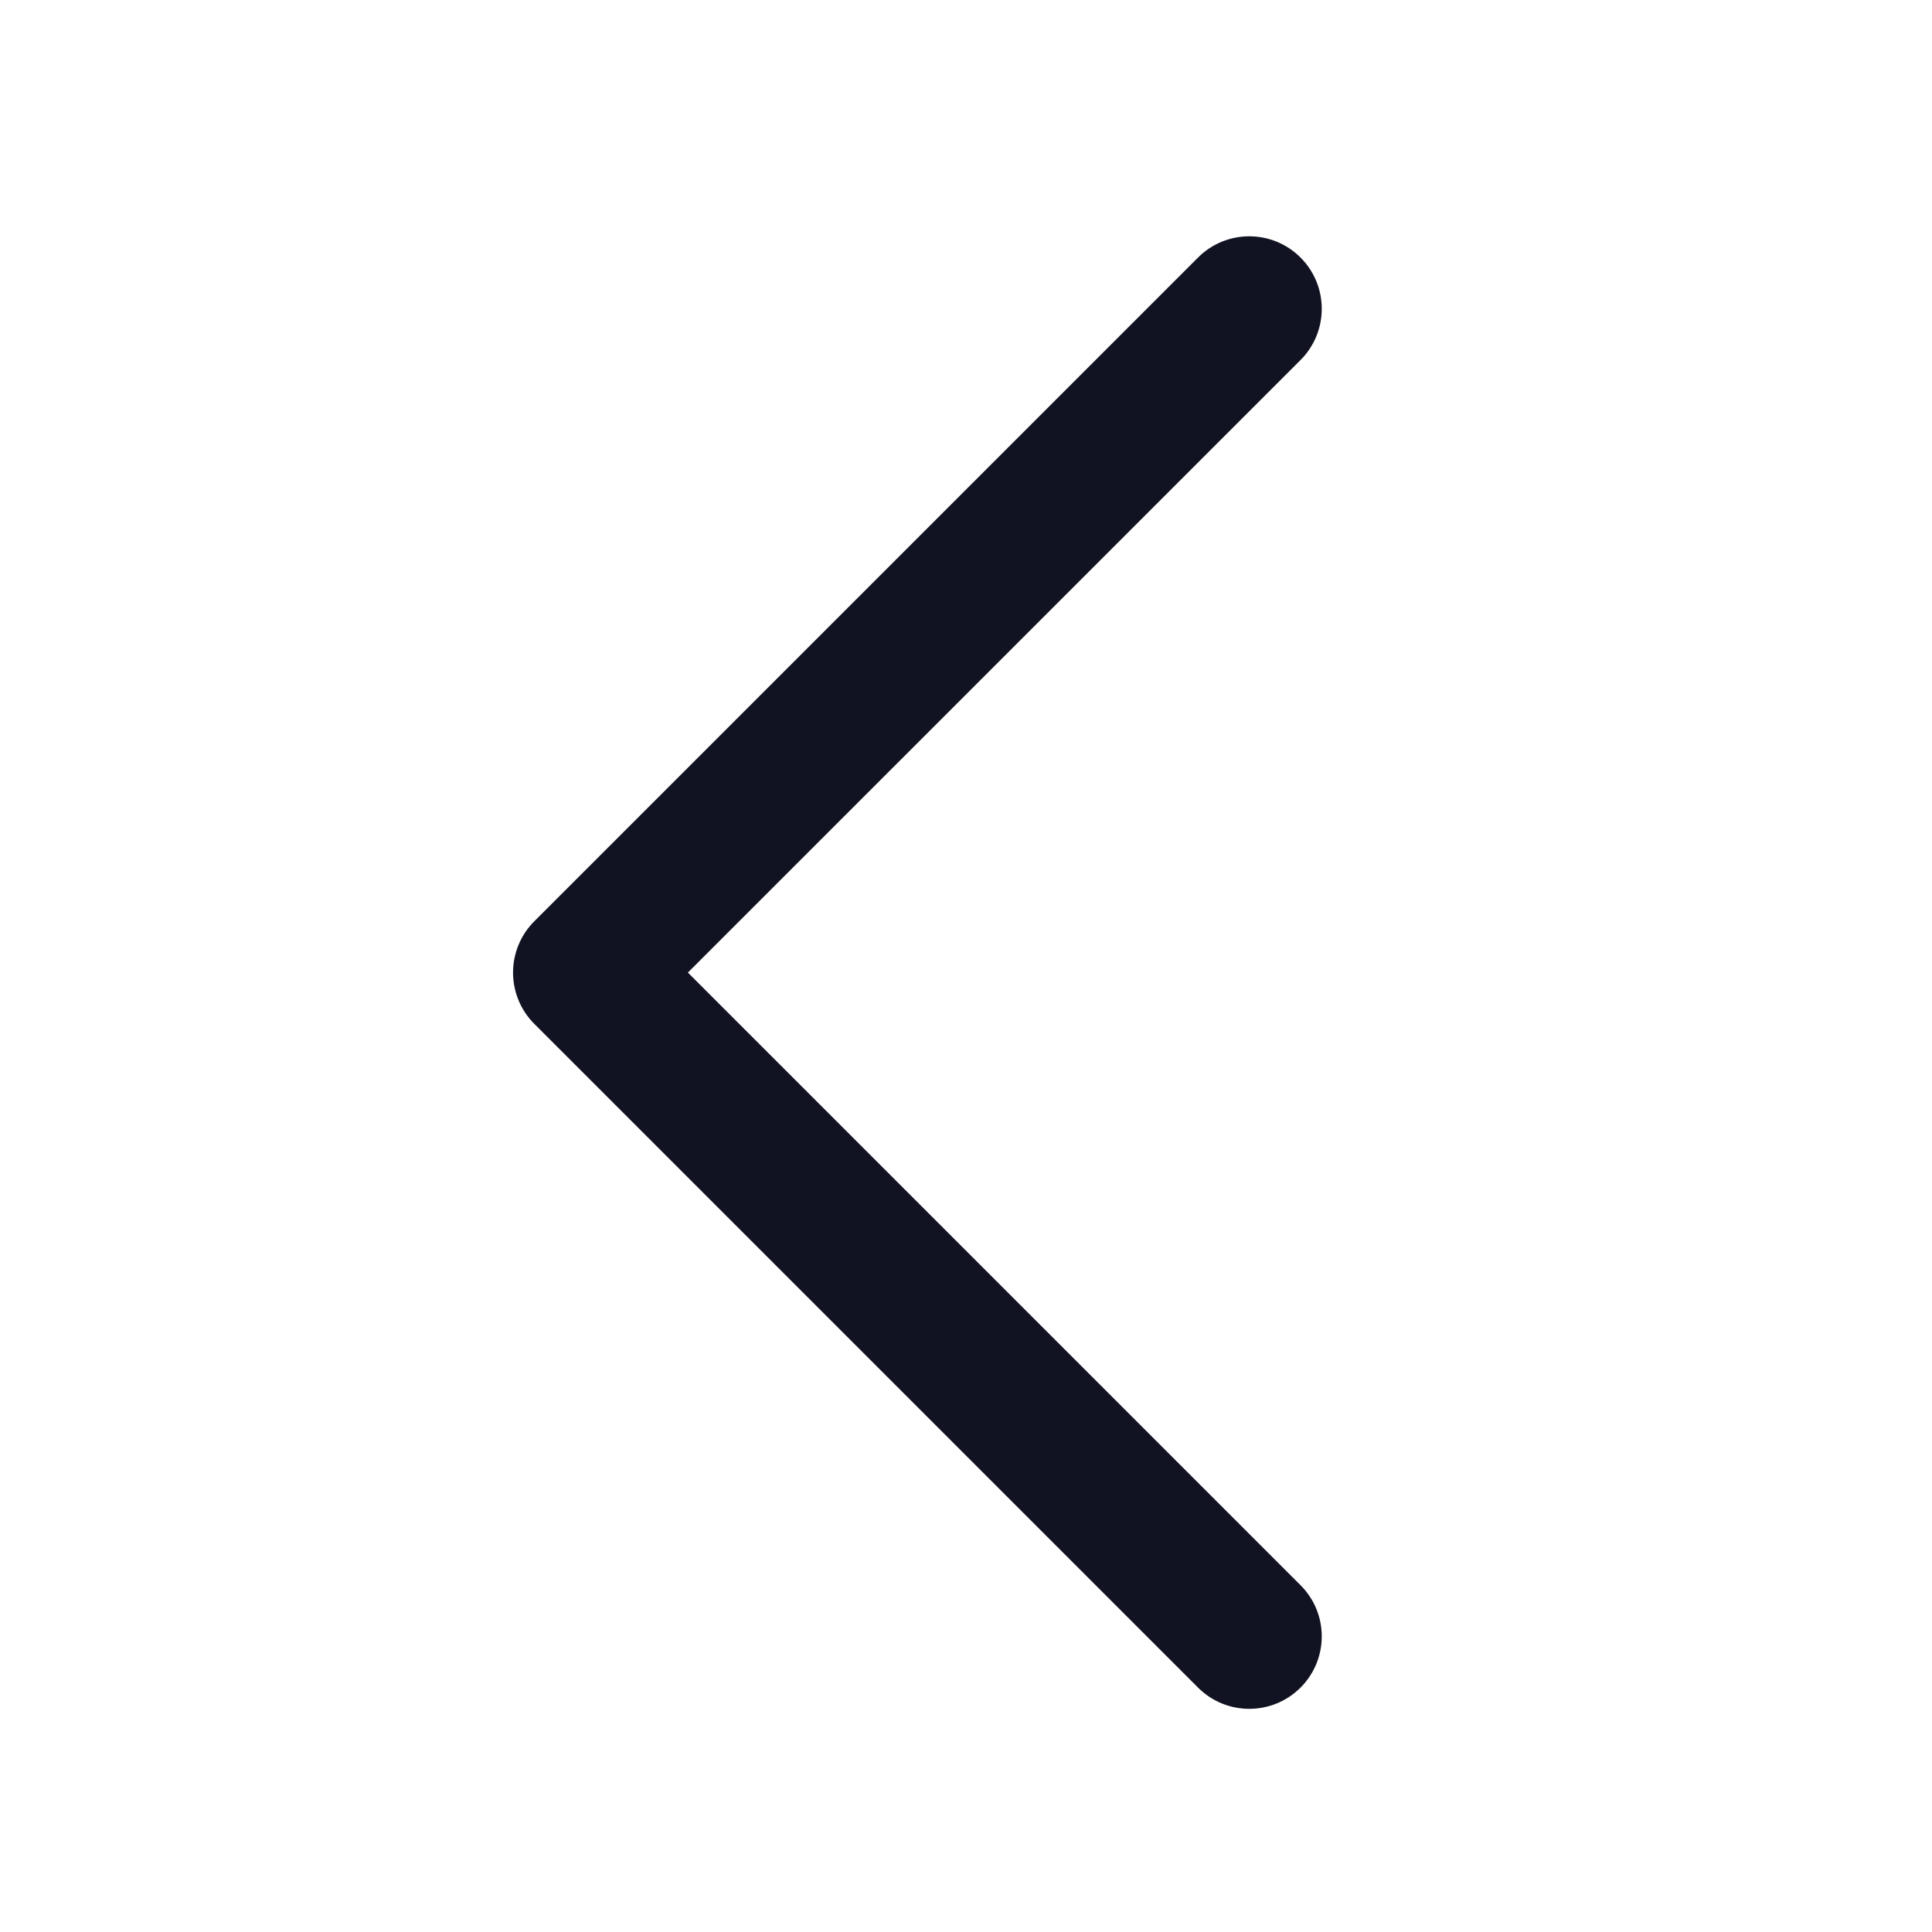
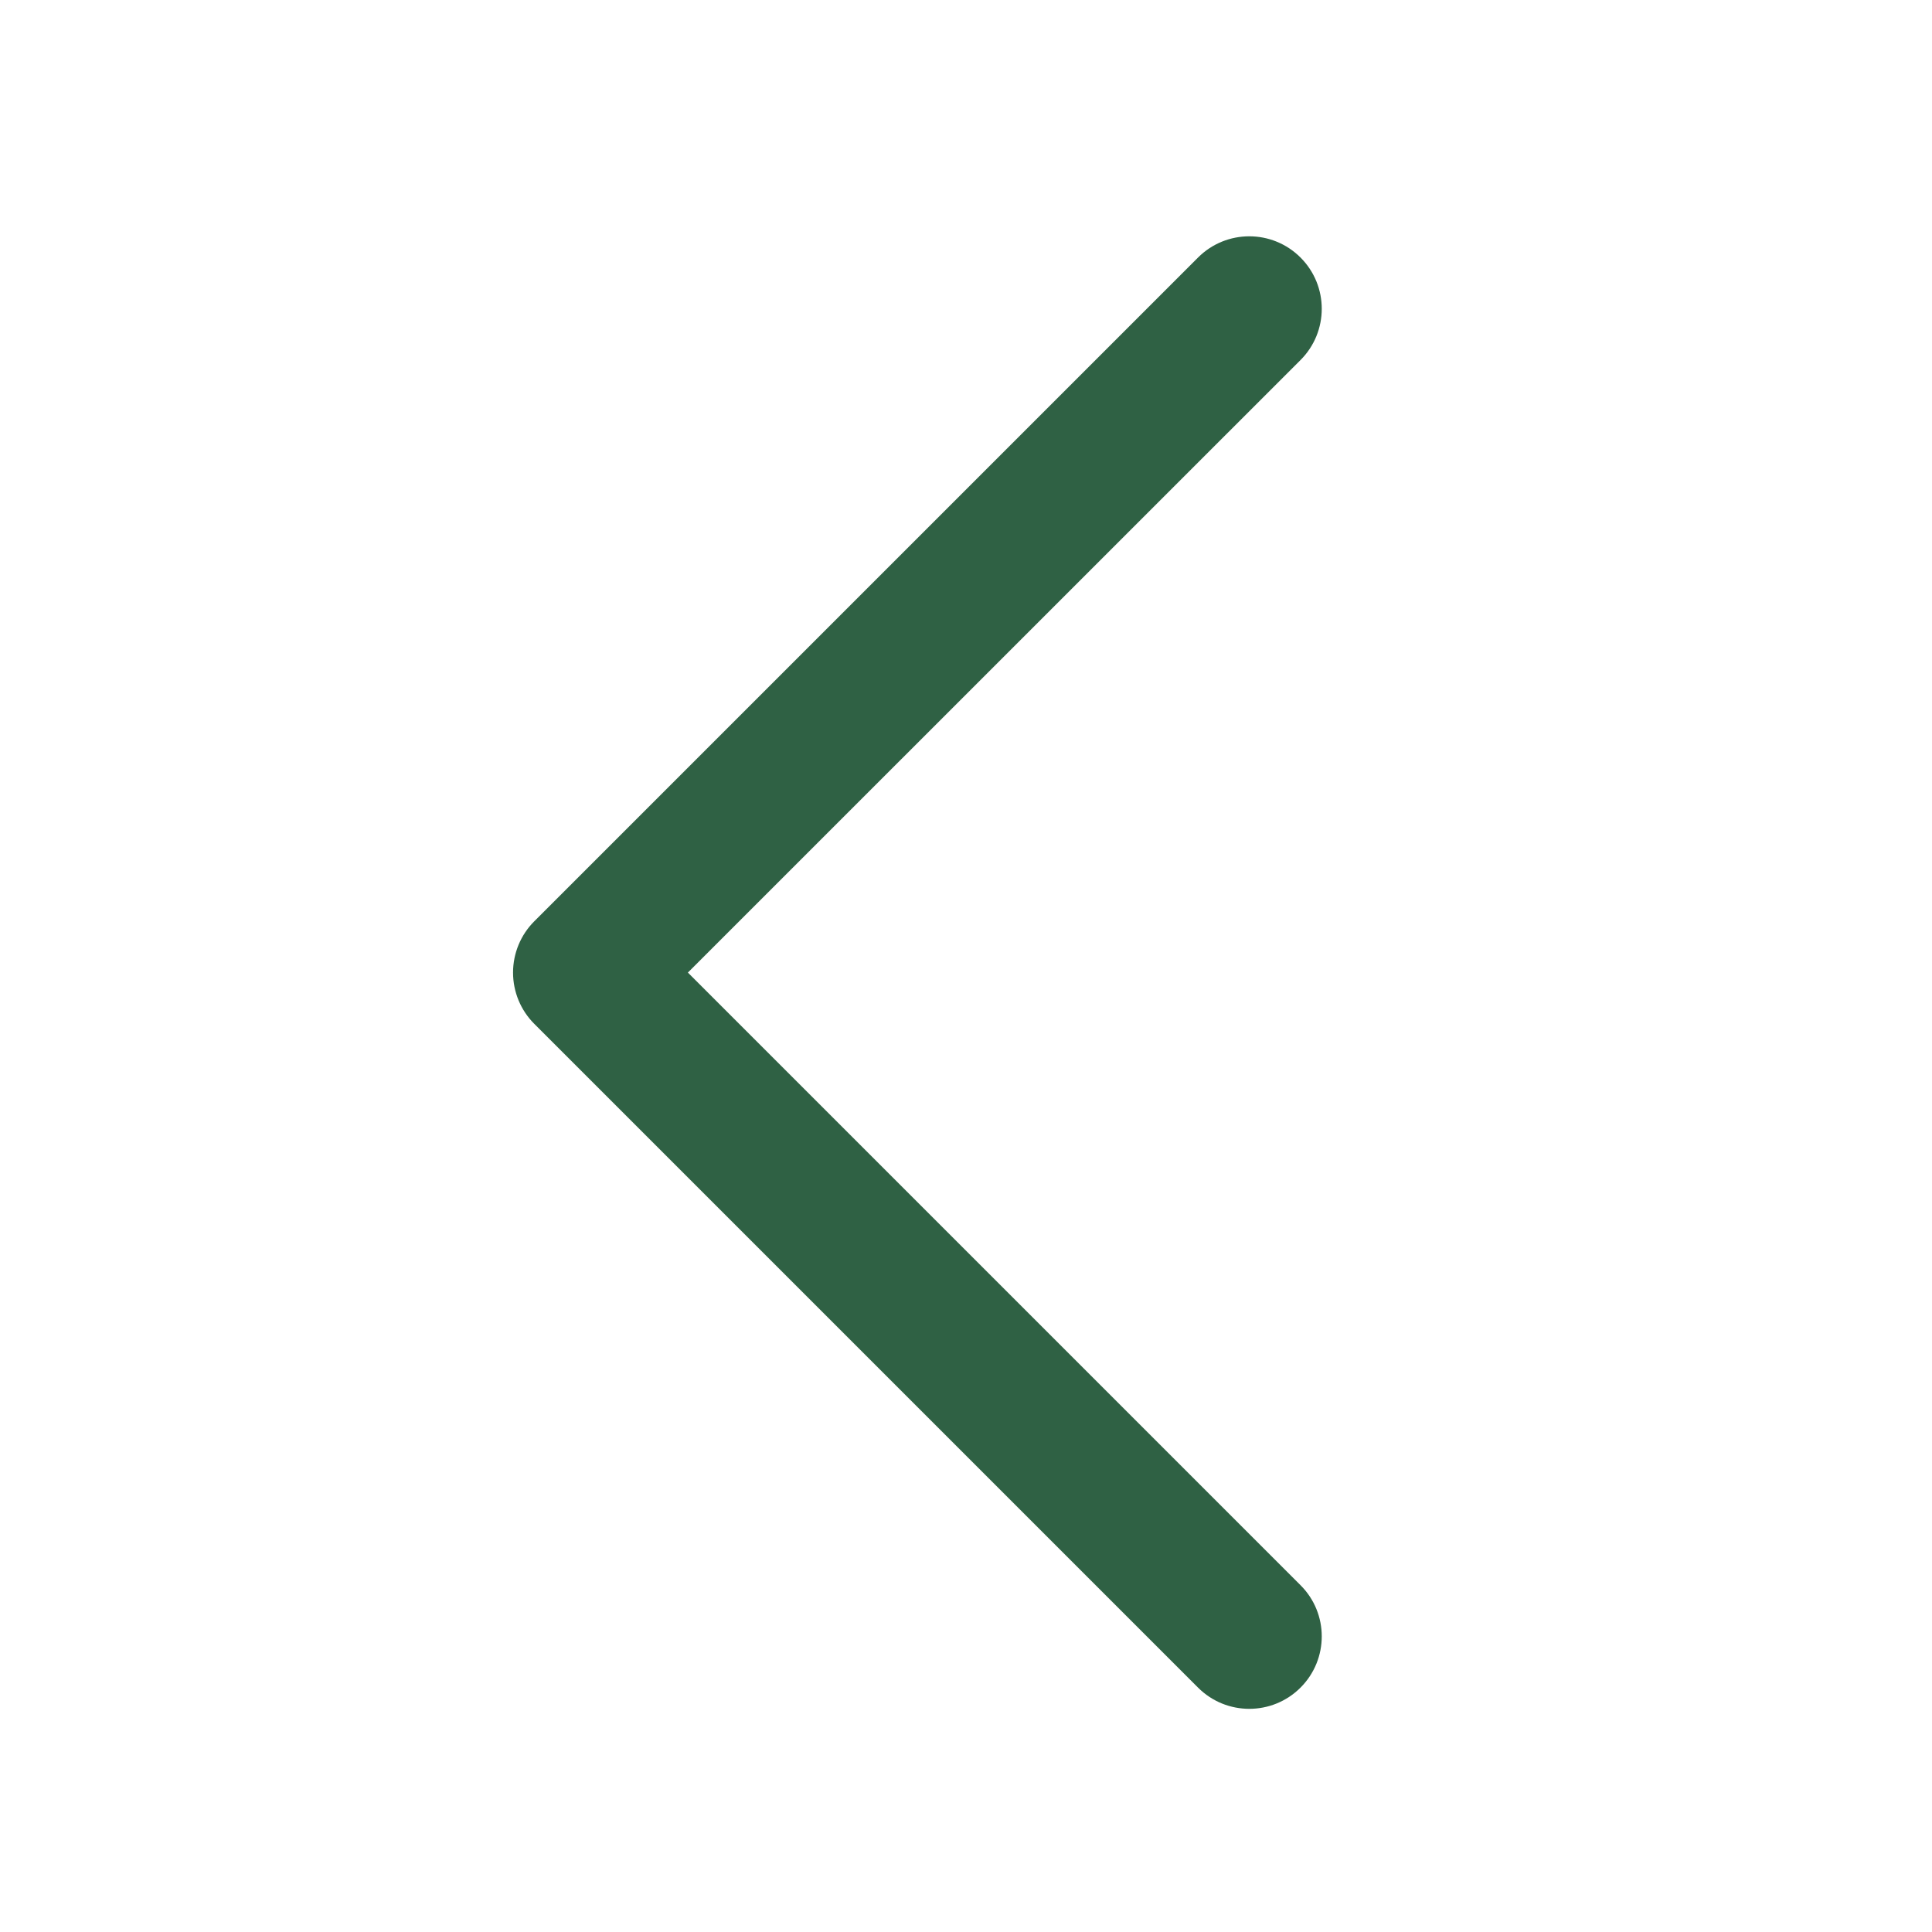
<svg xmlns="http://www.w3.org/2000/svg" width="20" height="20" viewBox="0 0 20 20" fill="none">
-   <path fill-rule="evenodd" clip-rule="evenodd" d="M13.463 17.47C13.17 17.763 12.695 17.763 12.402 17.47L5.53 10.598C5.39 10.458 5.311 10.267 5.311 10.068C5.311 9.869 5.39 9.678 5.53 9.538L12.402 2.666C12.695 2.373 13.17 2.373 13.463 2.666C13.756 2.959 13.756 3.434 13.463 3.727L7.121 10.068L13.463 16.41C13.756 16.702 13.756 17.177 13.463 17.47Z" fill="#111322" />
+   <path fill-rule="evenodd" clip-rule="evenodd" d="M13.463 17.47C13.17 17.763 12.695 17.763 12.402 17.47L5.53 10.598C5.39 10.458 5.311 10.267 5.311 10.068C5.311 9.869 5.39 9.678 5.53 9.538L12.402 2.666C12.695 2.373 13.17 2.373 13.463 2.666C13.756 2.959 13.756 3.434 13.463 3.727L7.121 10.068L13.463 16.41C13.756 16.702 13.756 17.177 13.463 17.47Z" fill="#2f6144" />
</svg>
